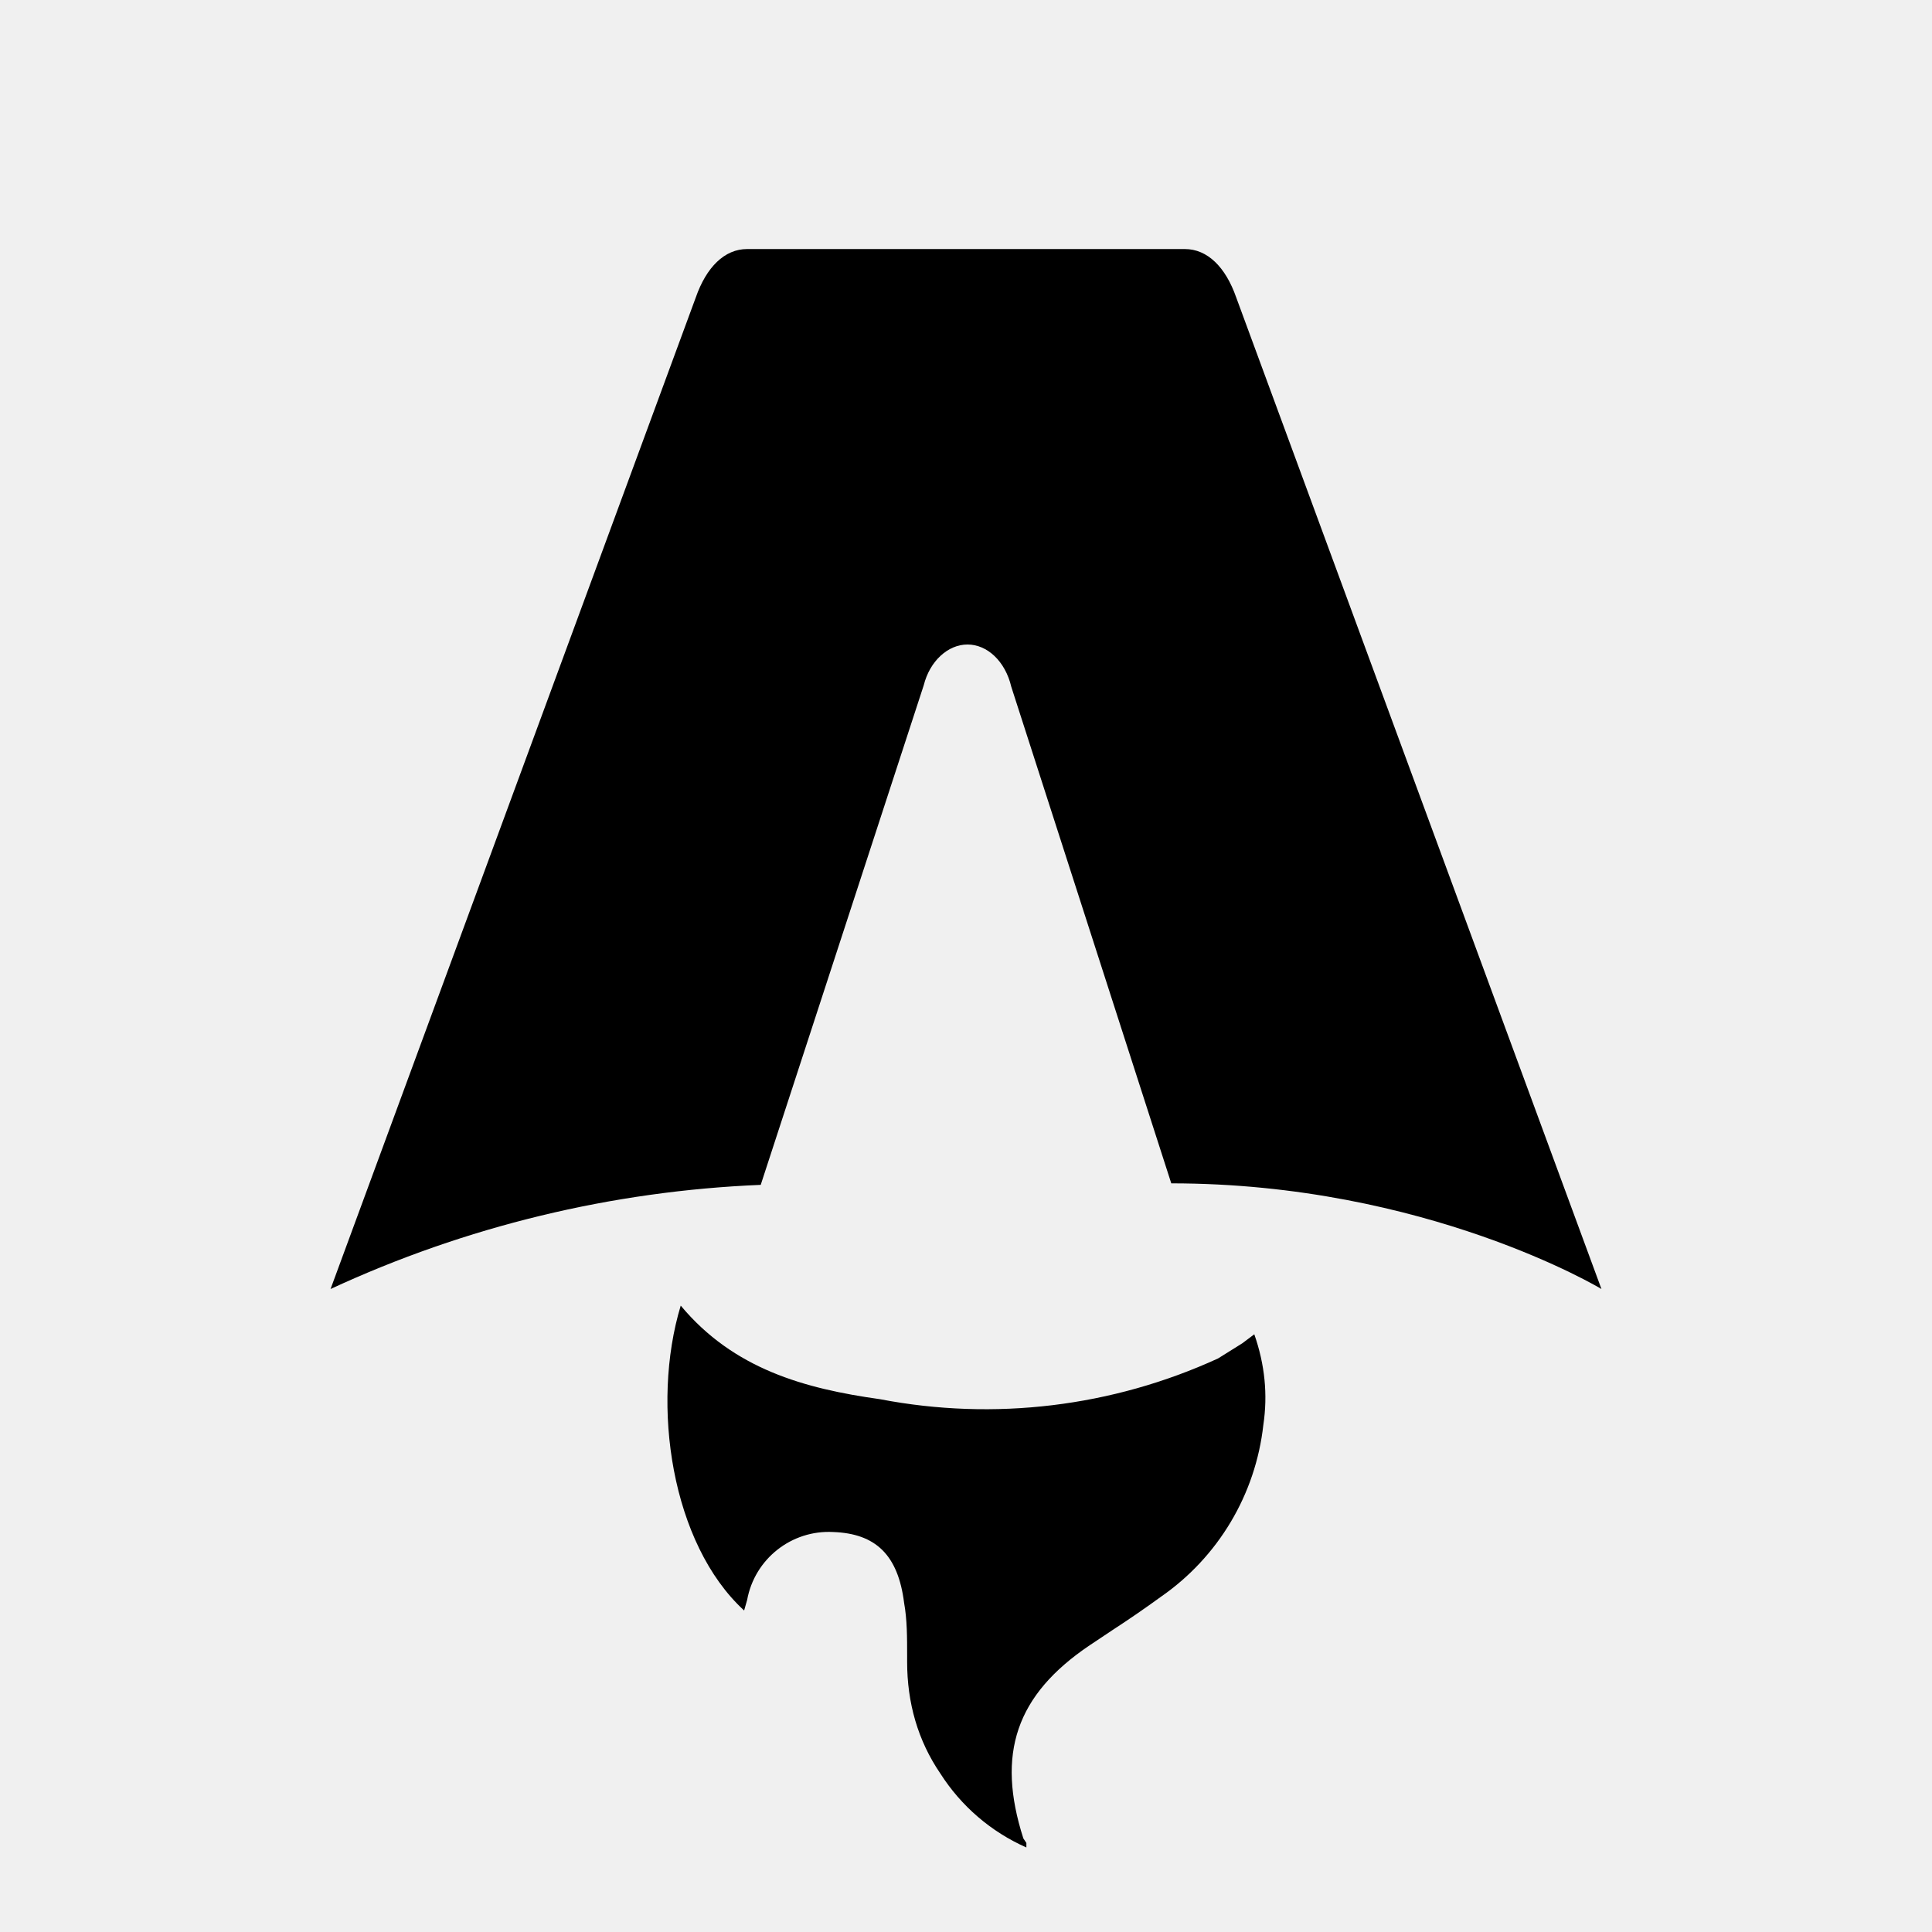
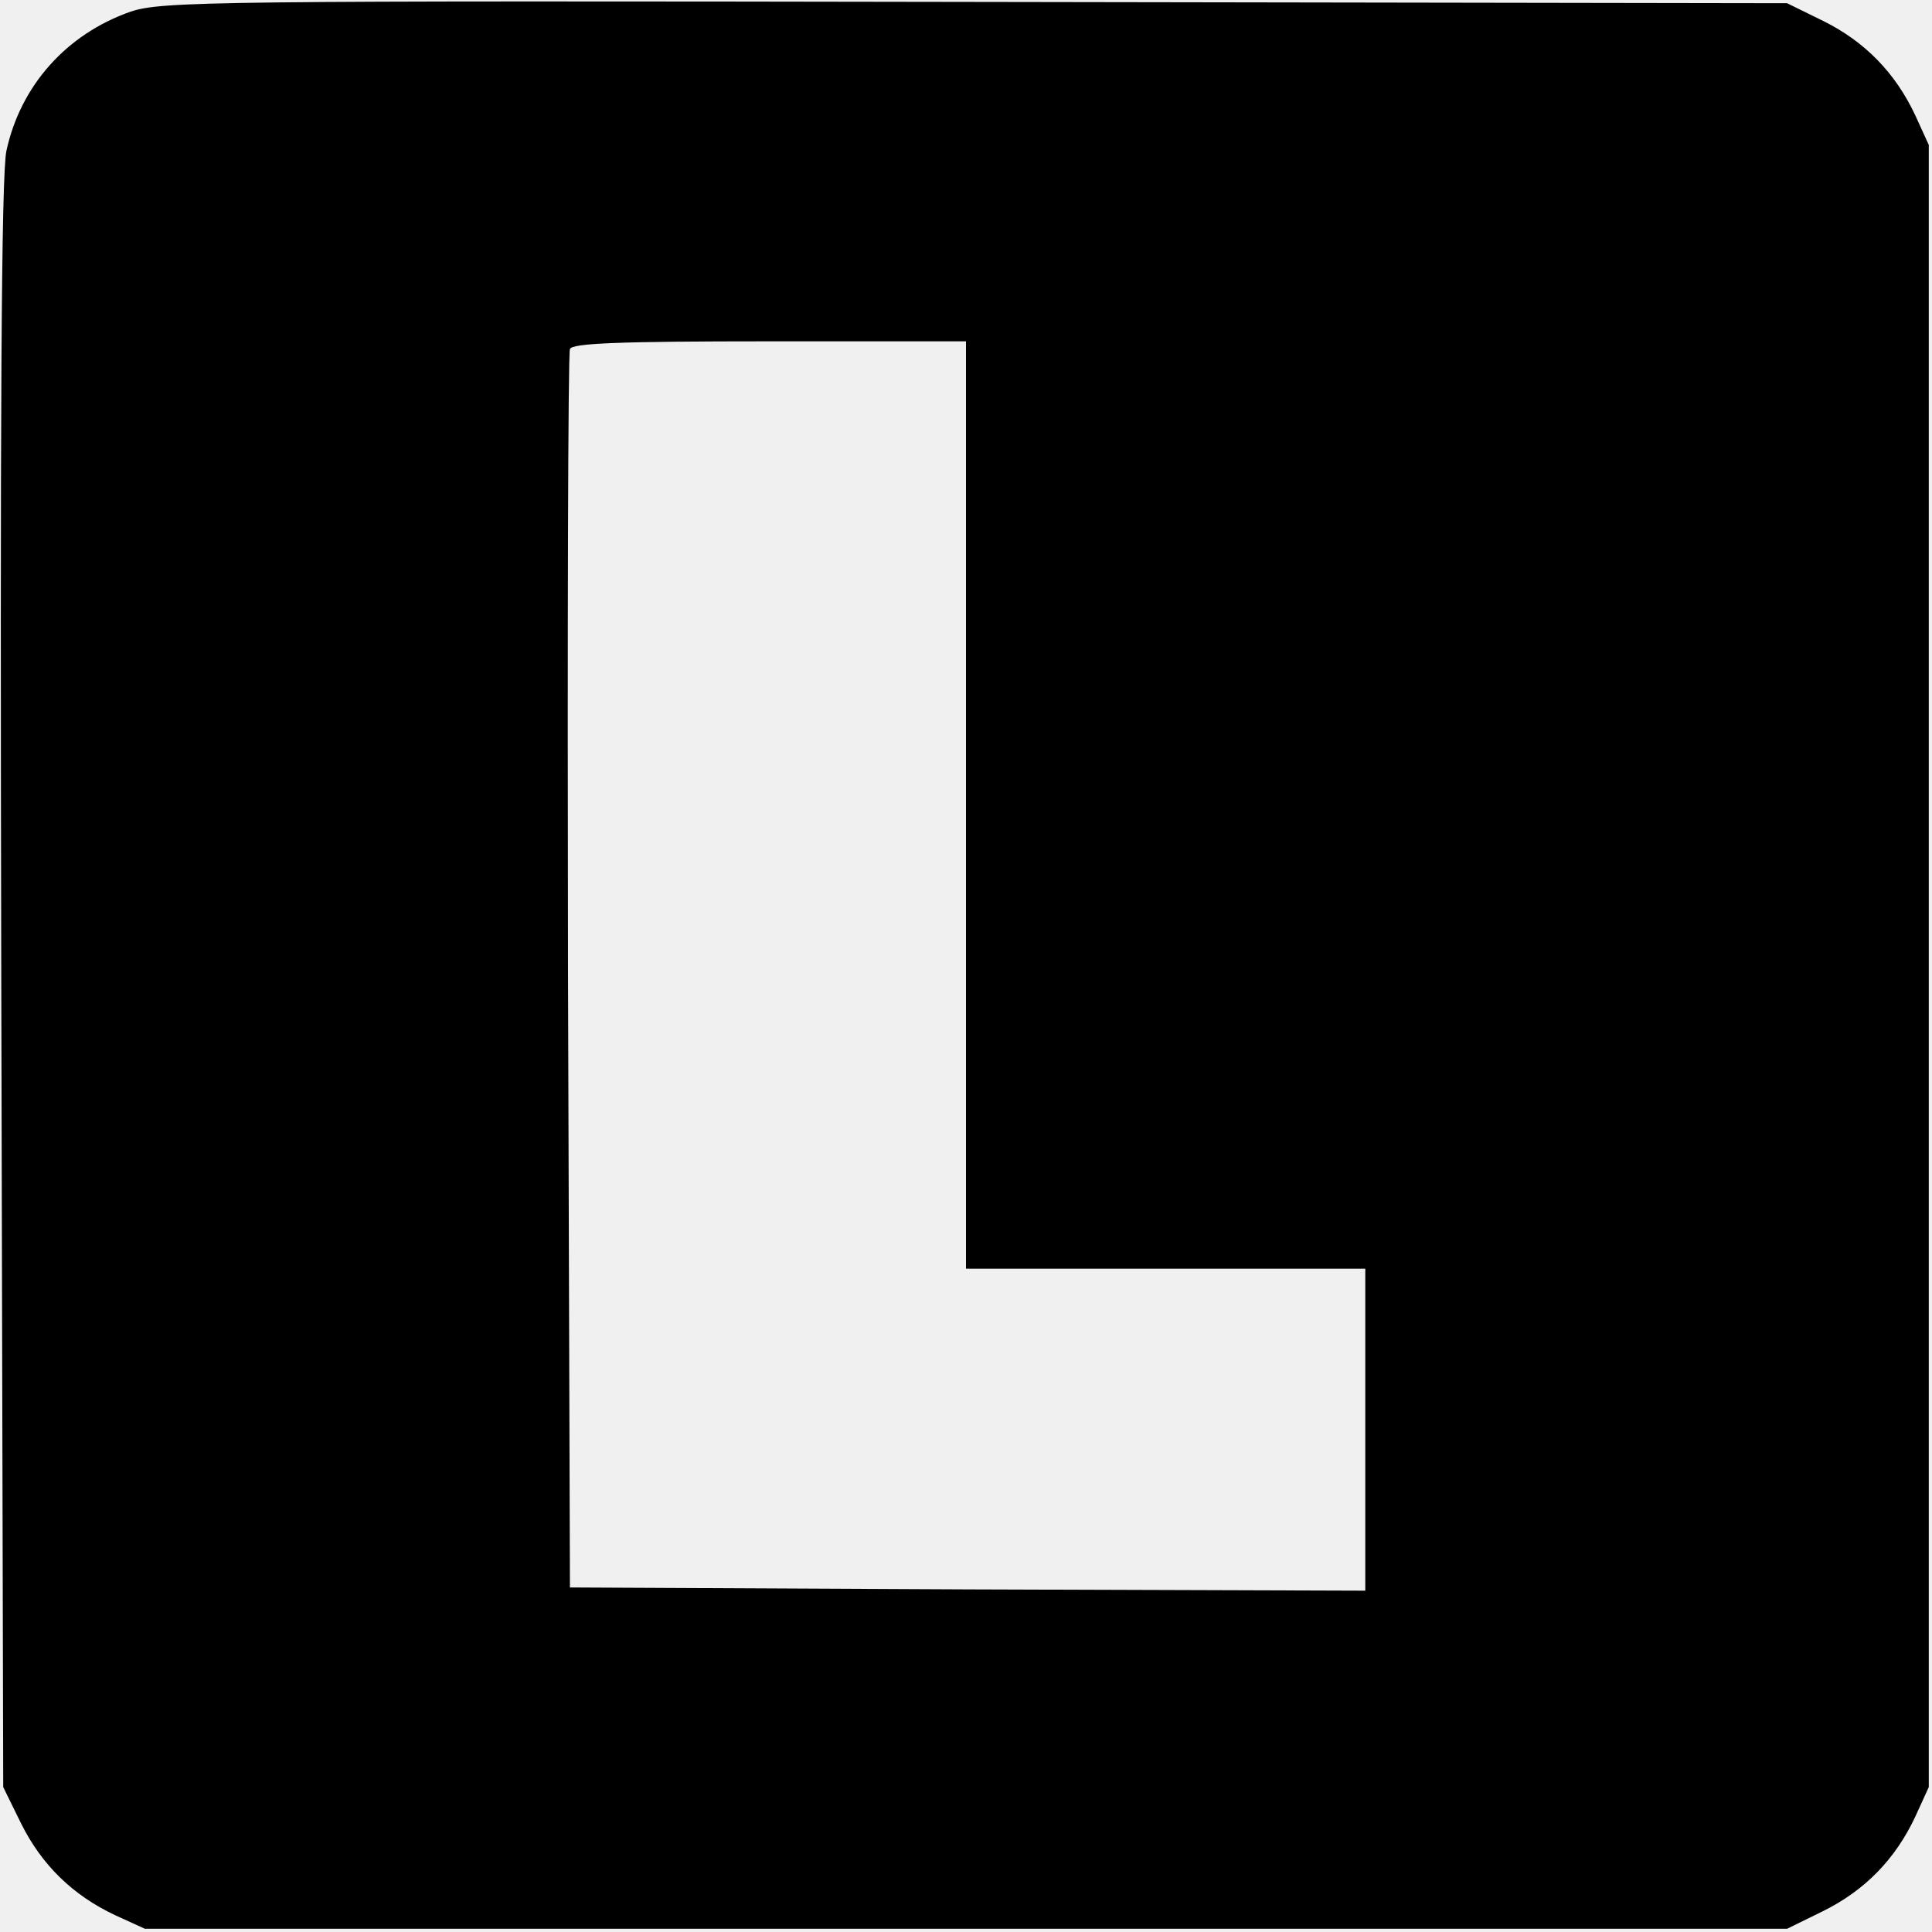
- <svg xmlns="http://www.w3.org/2000/svg" fill="none" viewBox="0 0 128 128">
-   <path d="M50.4 78.5a75.1 75.1 0 0 0-28.5 6.9l24.2-65.7c.7-2 1.9-3.2 3.4-3.2h29c1.5 0 2.7 1.2 3.4 3.2l24.2 65.7s-11.6-7-28.5-7L67 45.5c-.4-1.7-1.6-2.8-2.9-2.8-1.3 0-2.5 1.1-2.9 2.7L50.4 78.5Zm-1.1 28.2Zm-4.2-20.2c-2 6.6-.6 15.8 4.2 20.2a17.5 17.5 0 0 1 .2-.7 5.5 5.5 0 0 1 5.7-4.5c2.8.1 4.3 1.5 4.7 4.7.2 1.1.2 2.3.2 3.5v.4c0 2.7.7 5.2 2.2 7.4a13 13 0 0 0 5.7 4.9v-.3l-.2-.3c-1.8-5.6-.5-9.5 4.4-12.8l1.5-1a73 73 0 0 0 3.2-2.2 16 16 0 0 0 6.8-11.4c.3-2 .1-4-.6-6l-.8.6-1.6 1a37 37 0 0 1-22.4 2.7c-5-.7-9.7-2-13.2-6.2Z" />
-   <style>
-         path { fill: #000; }
-         @media (prefers-color-scheme: dark) {
-             path { fill: #FFF; }
-         }
-     </style>
+ <svg xmlns="http://www.w3.org/2000/svg" version="1.0" width="300pt" height="300pt" viewBox="0 0 300 300" preserveAspectRatio="xMidYMid meet">
+   <g transform="translate(0,300) scale(0.1,-0.1)" fill="#000000" stroke="none">
+     <path d="M203 2982 c-100 -35 -171 -115 -193 -216 -8 -36 -10 -416 -8 -1296 l3 -1245 28 -57 c32 -64 80 -111 146 -142 l46 -21 1275 0 1275 0 57 28 c64 32 111 80 142 146 l21 46 0 1275 0 1275 -21 46 c-31 66 -78 114 -142 146 l-57 28 -1260 2 c-1189 2 -1263 1 -1312 -15z m1297 -1232 l0 -720 310 0 310 0 0 -250 0 -250 -617 2 -618 3 -3 955 c-1 525 0 961 3 968 3 9 75 12 310 12 l305 0 0 -720z" />
+   </g>
</svg>
